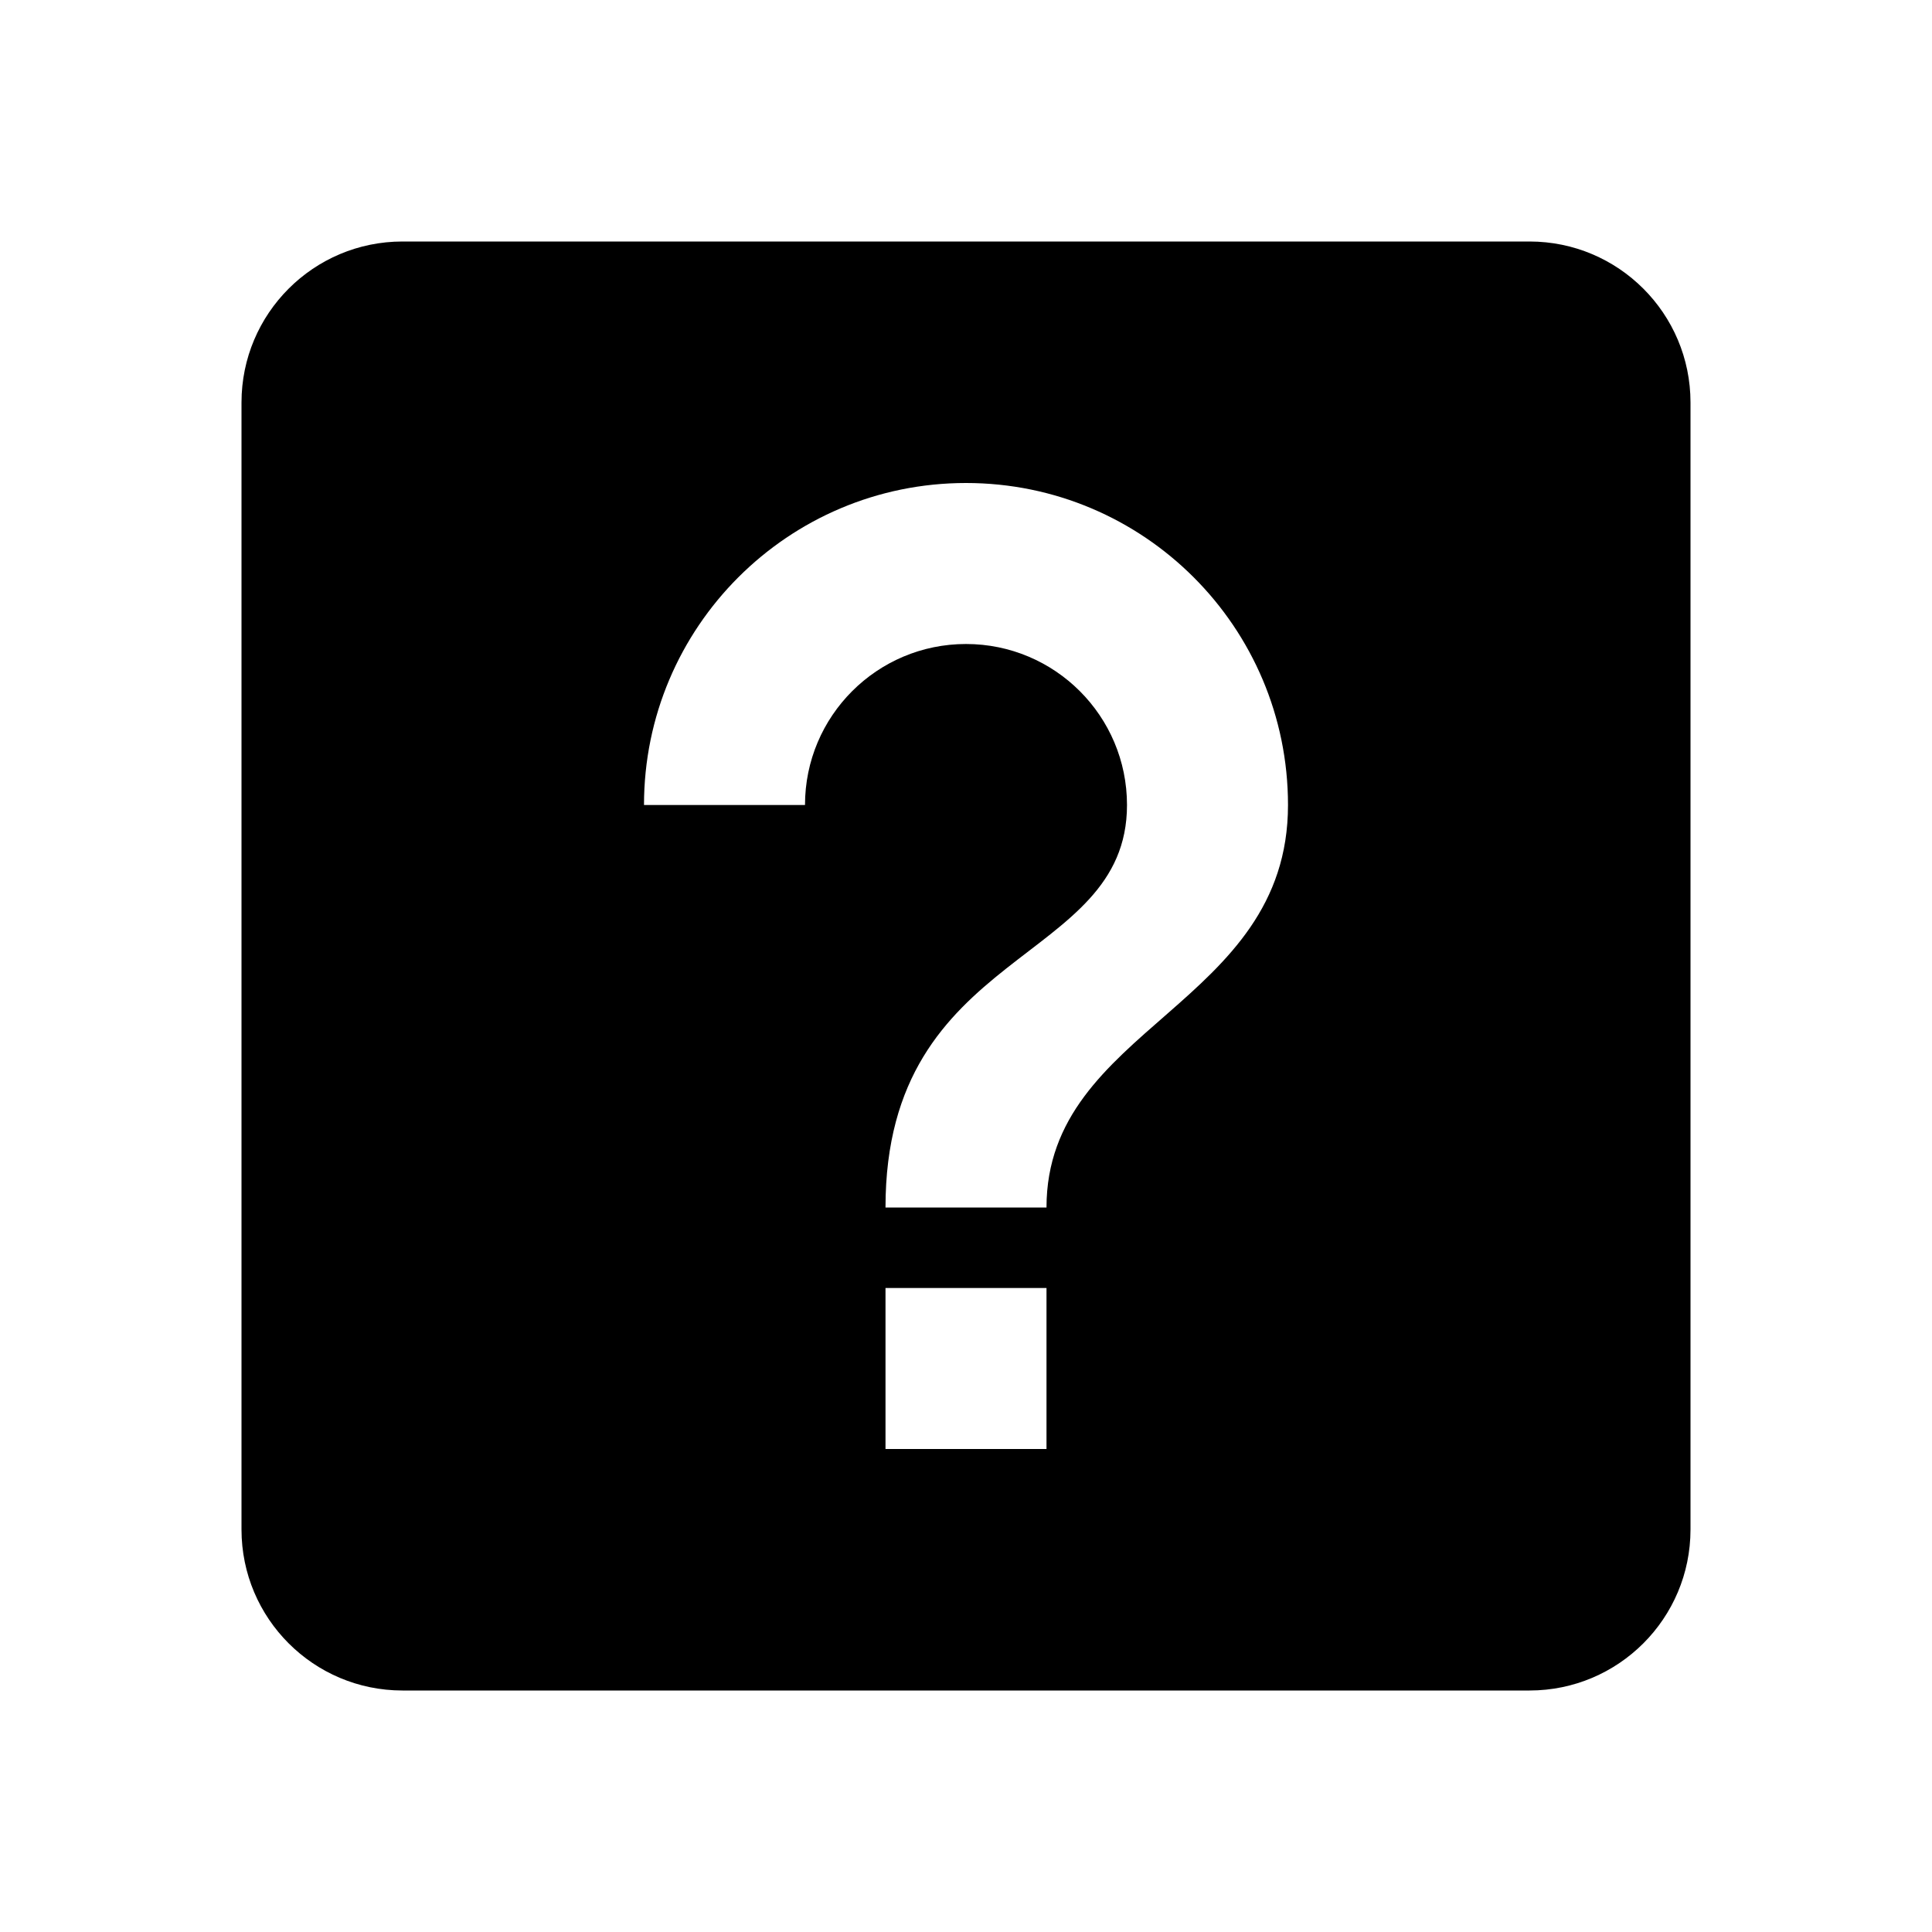
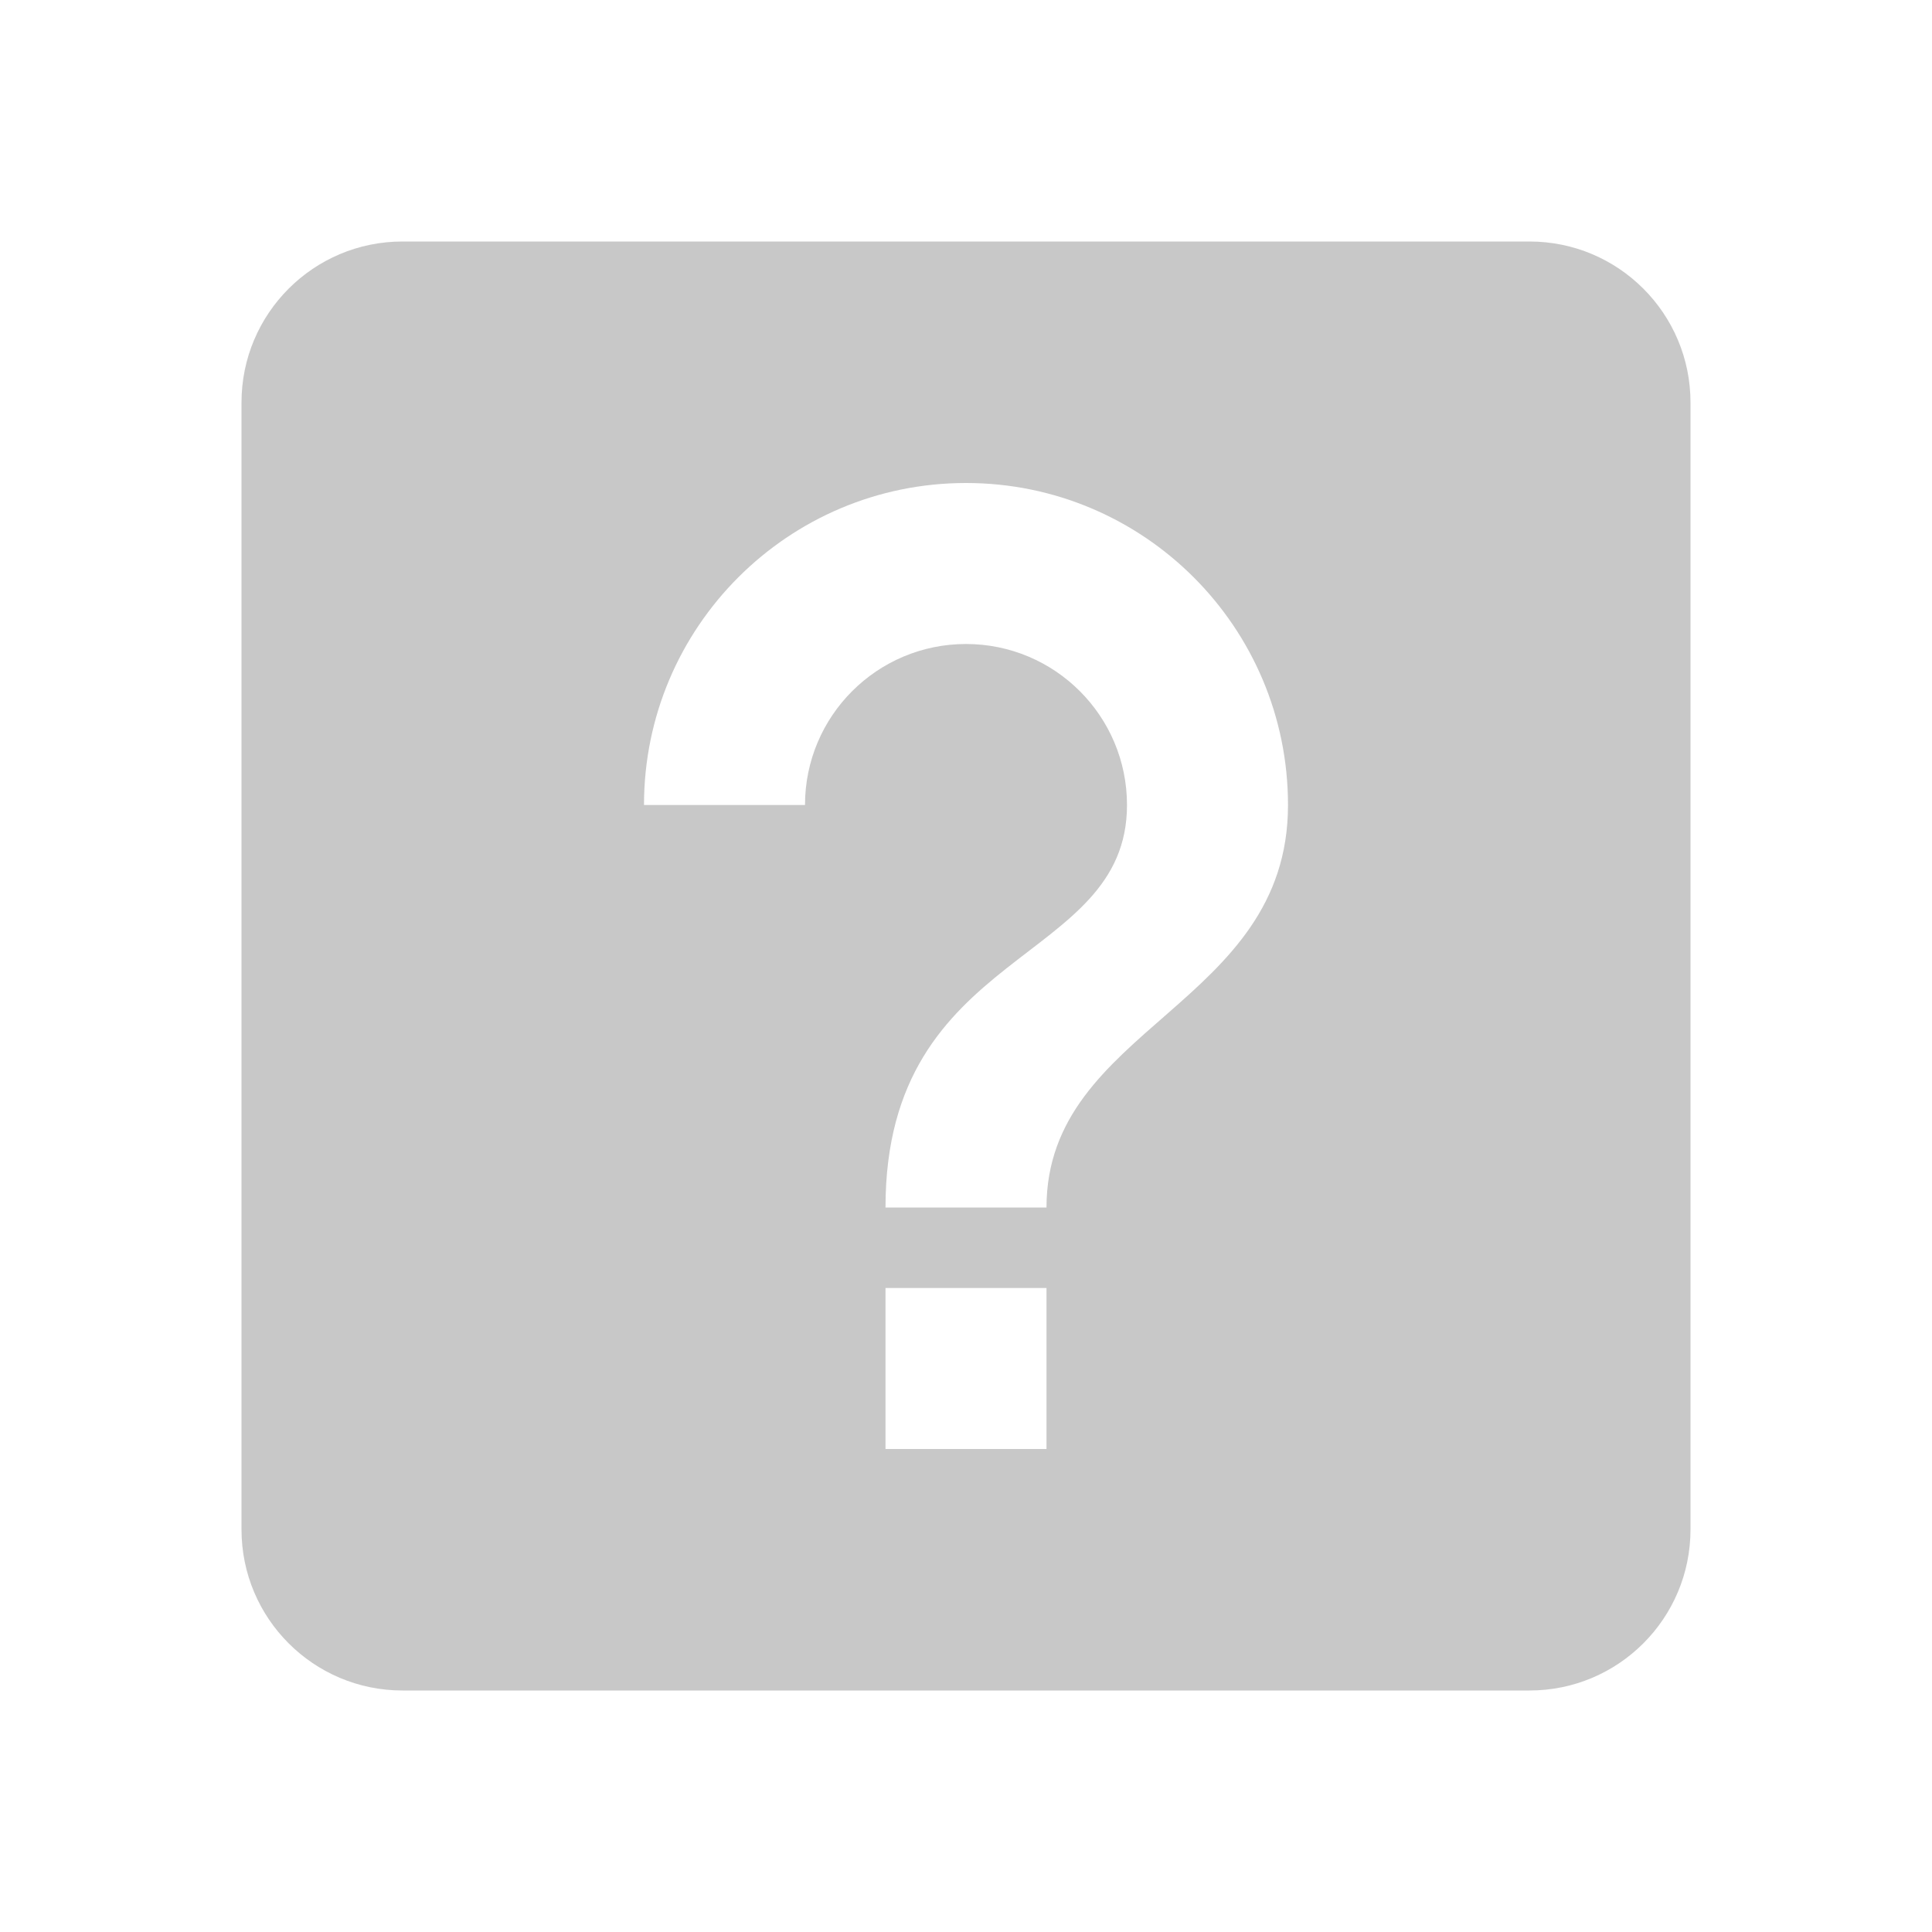
<svg xmlns="http://www.w3.org/2000/svg" viewBox="0 0 24 24">
-   <path d="M11,18H13V16H11V18M12,6A4,4 0 0,0 8,10H10A2,2 0 0,1 12,8A2,2 0 0,1 14,10C14,12 11,11.75 11,15H13C13,12.75 16,12.5 16,10A4,4 0 0,0 12,6M5,3H19A2,2 0 0,1 21,5V19A2,2 0 0,1 19,21H5A2,2 0 0,1 3,19V5A2,2 0 0,1 5,3Z" />
+   <path fill="#c8c8c8" d="M11,18H13V16H11V18M12,6A4,4 0 0,0 8,10H10A2,2 0 0,1 12,8A2,2 0 0,1 14,10C14,12 11,11.75 11,15H13C13,12.75 16,12.5 16,10A4,4 0 0,0 12,6M5,3H19A2,2 0 0,1 21,5V19A2,2 0 0,1 19,21H5A2,2 0 0,1 3,19V5A2,2 0 0,1 5,3Z" />
</svg>
